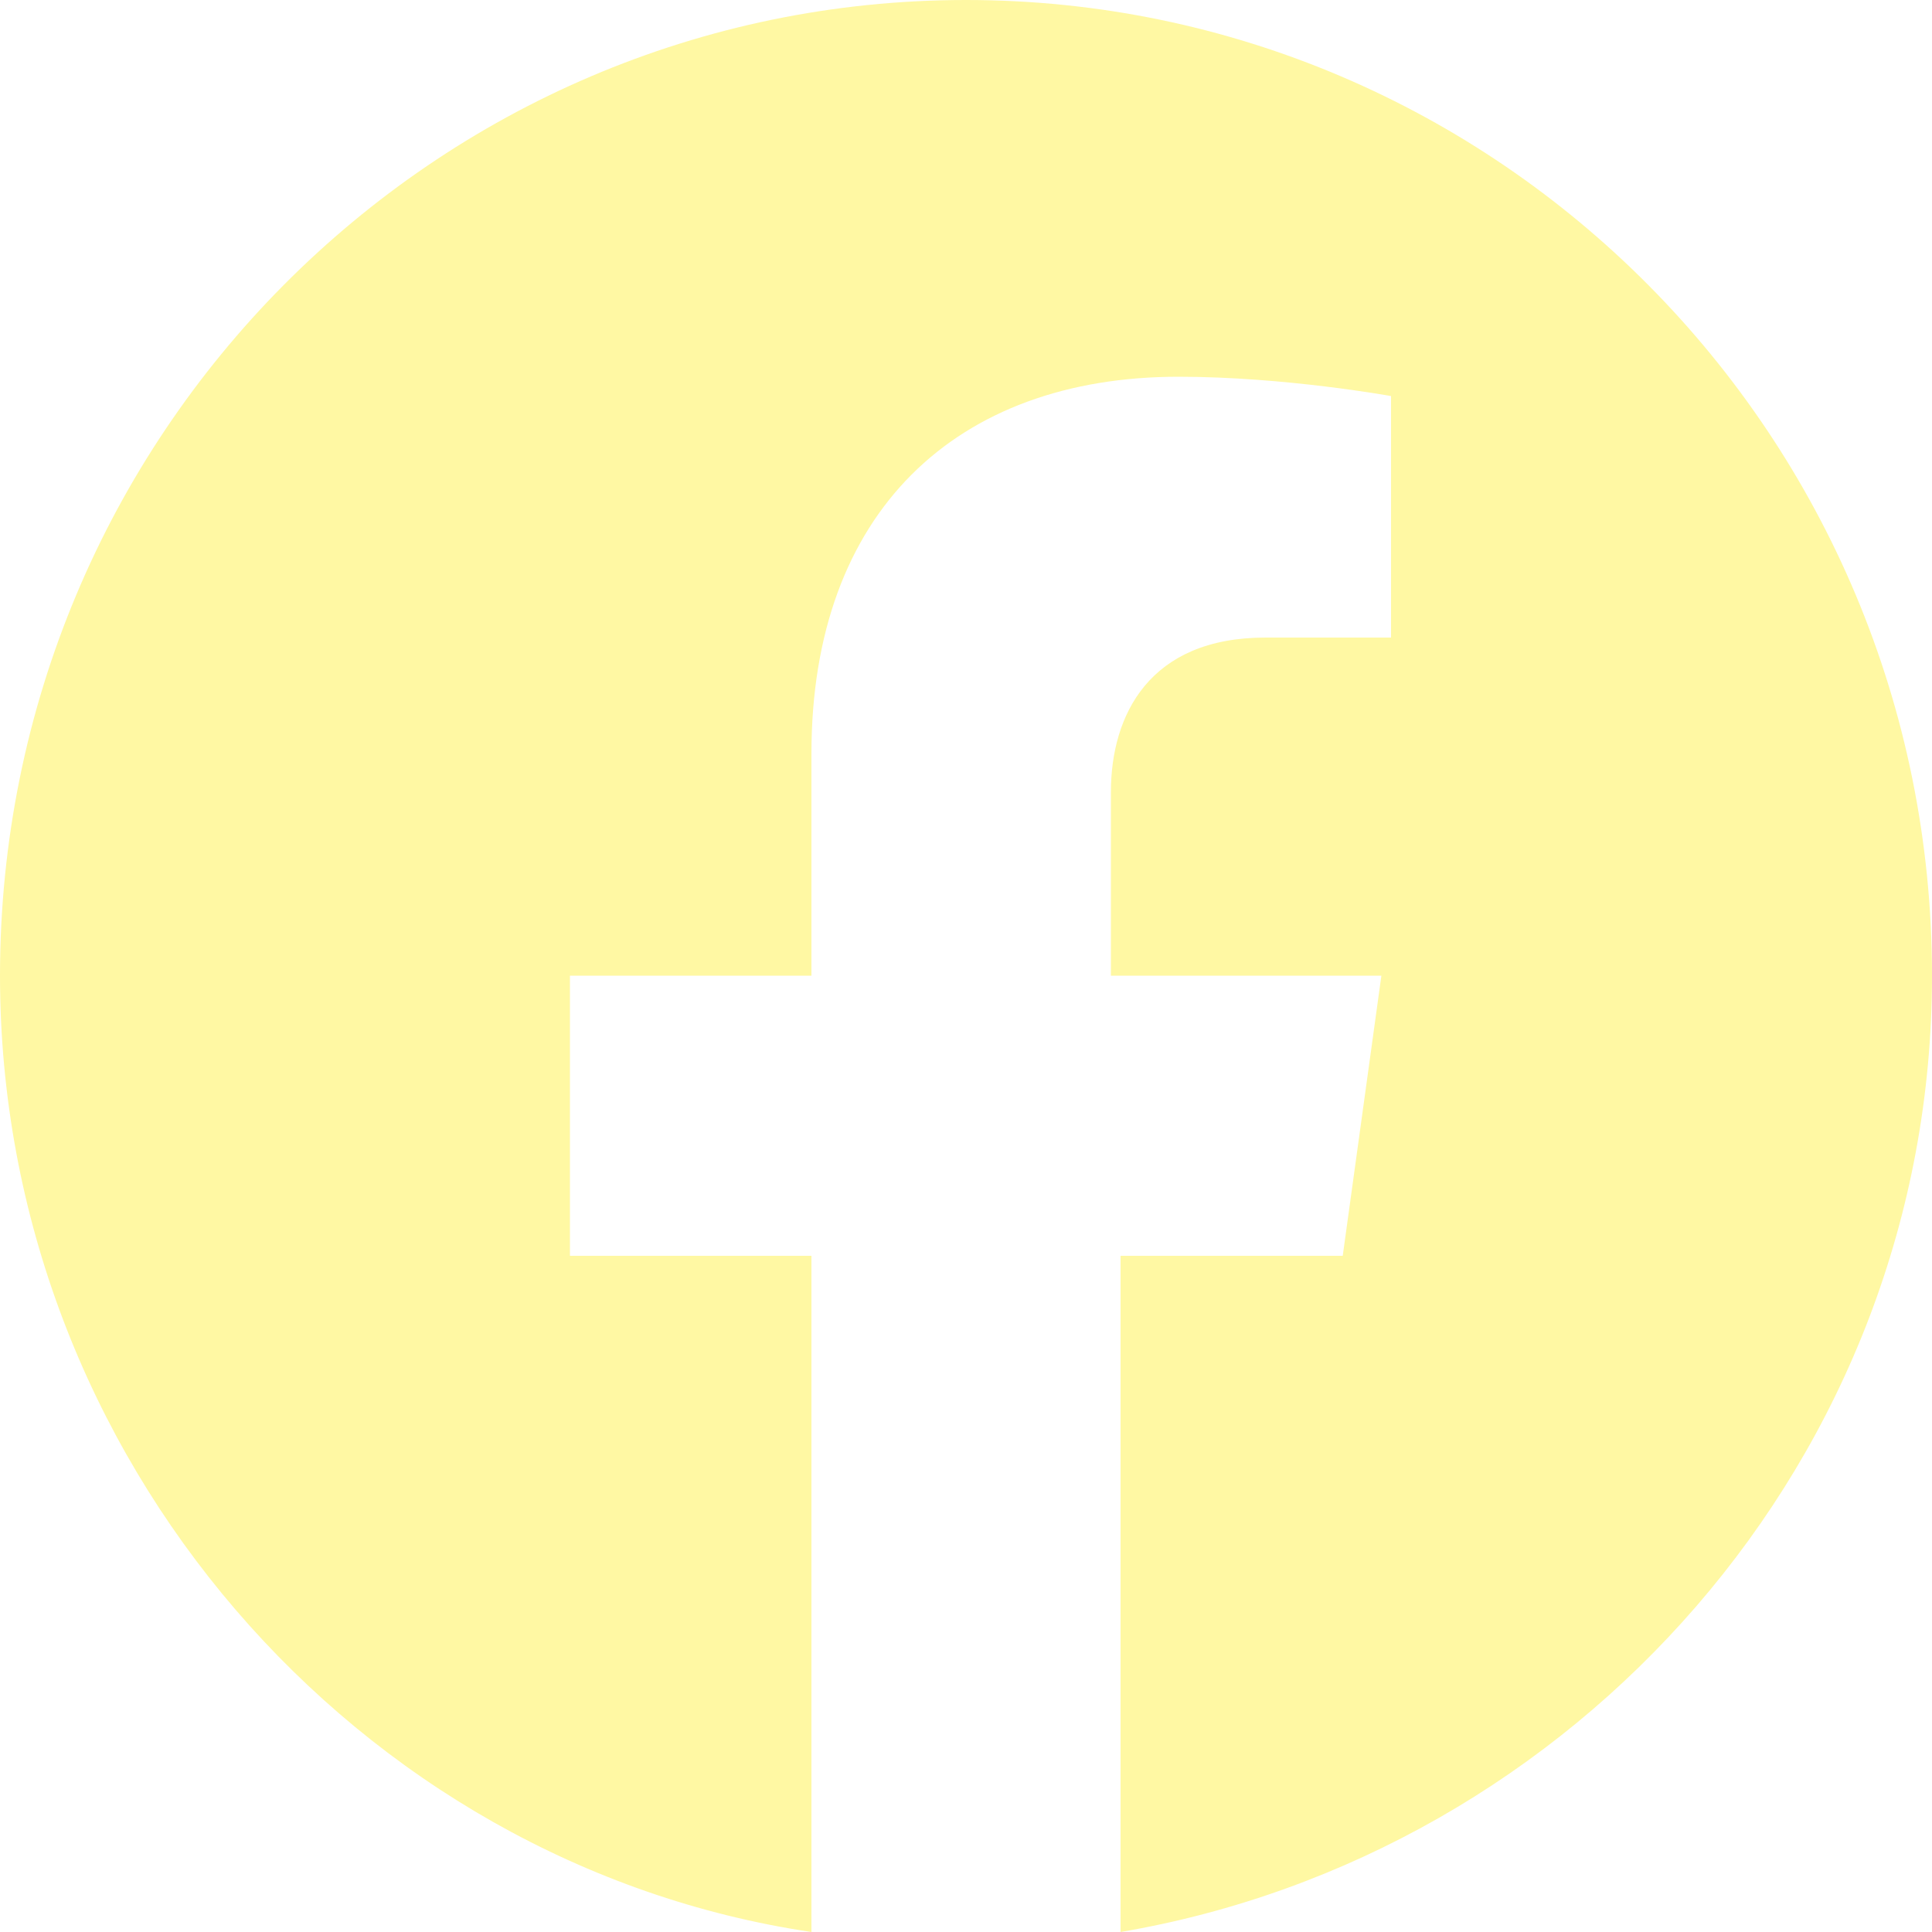
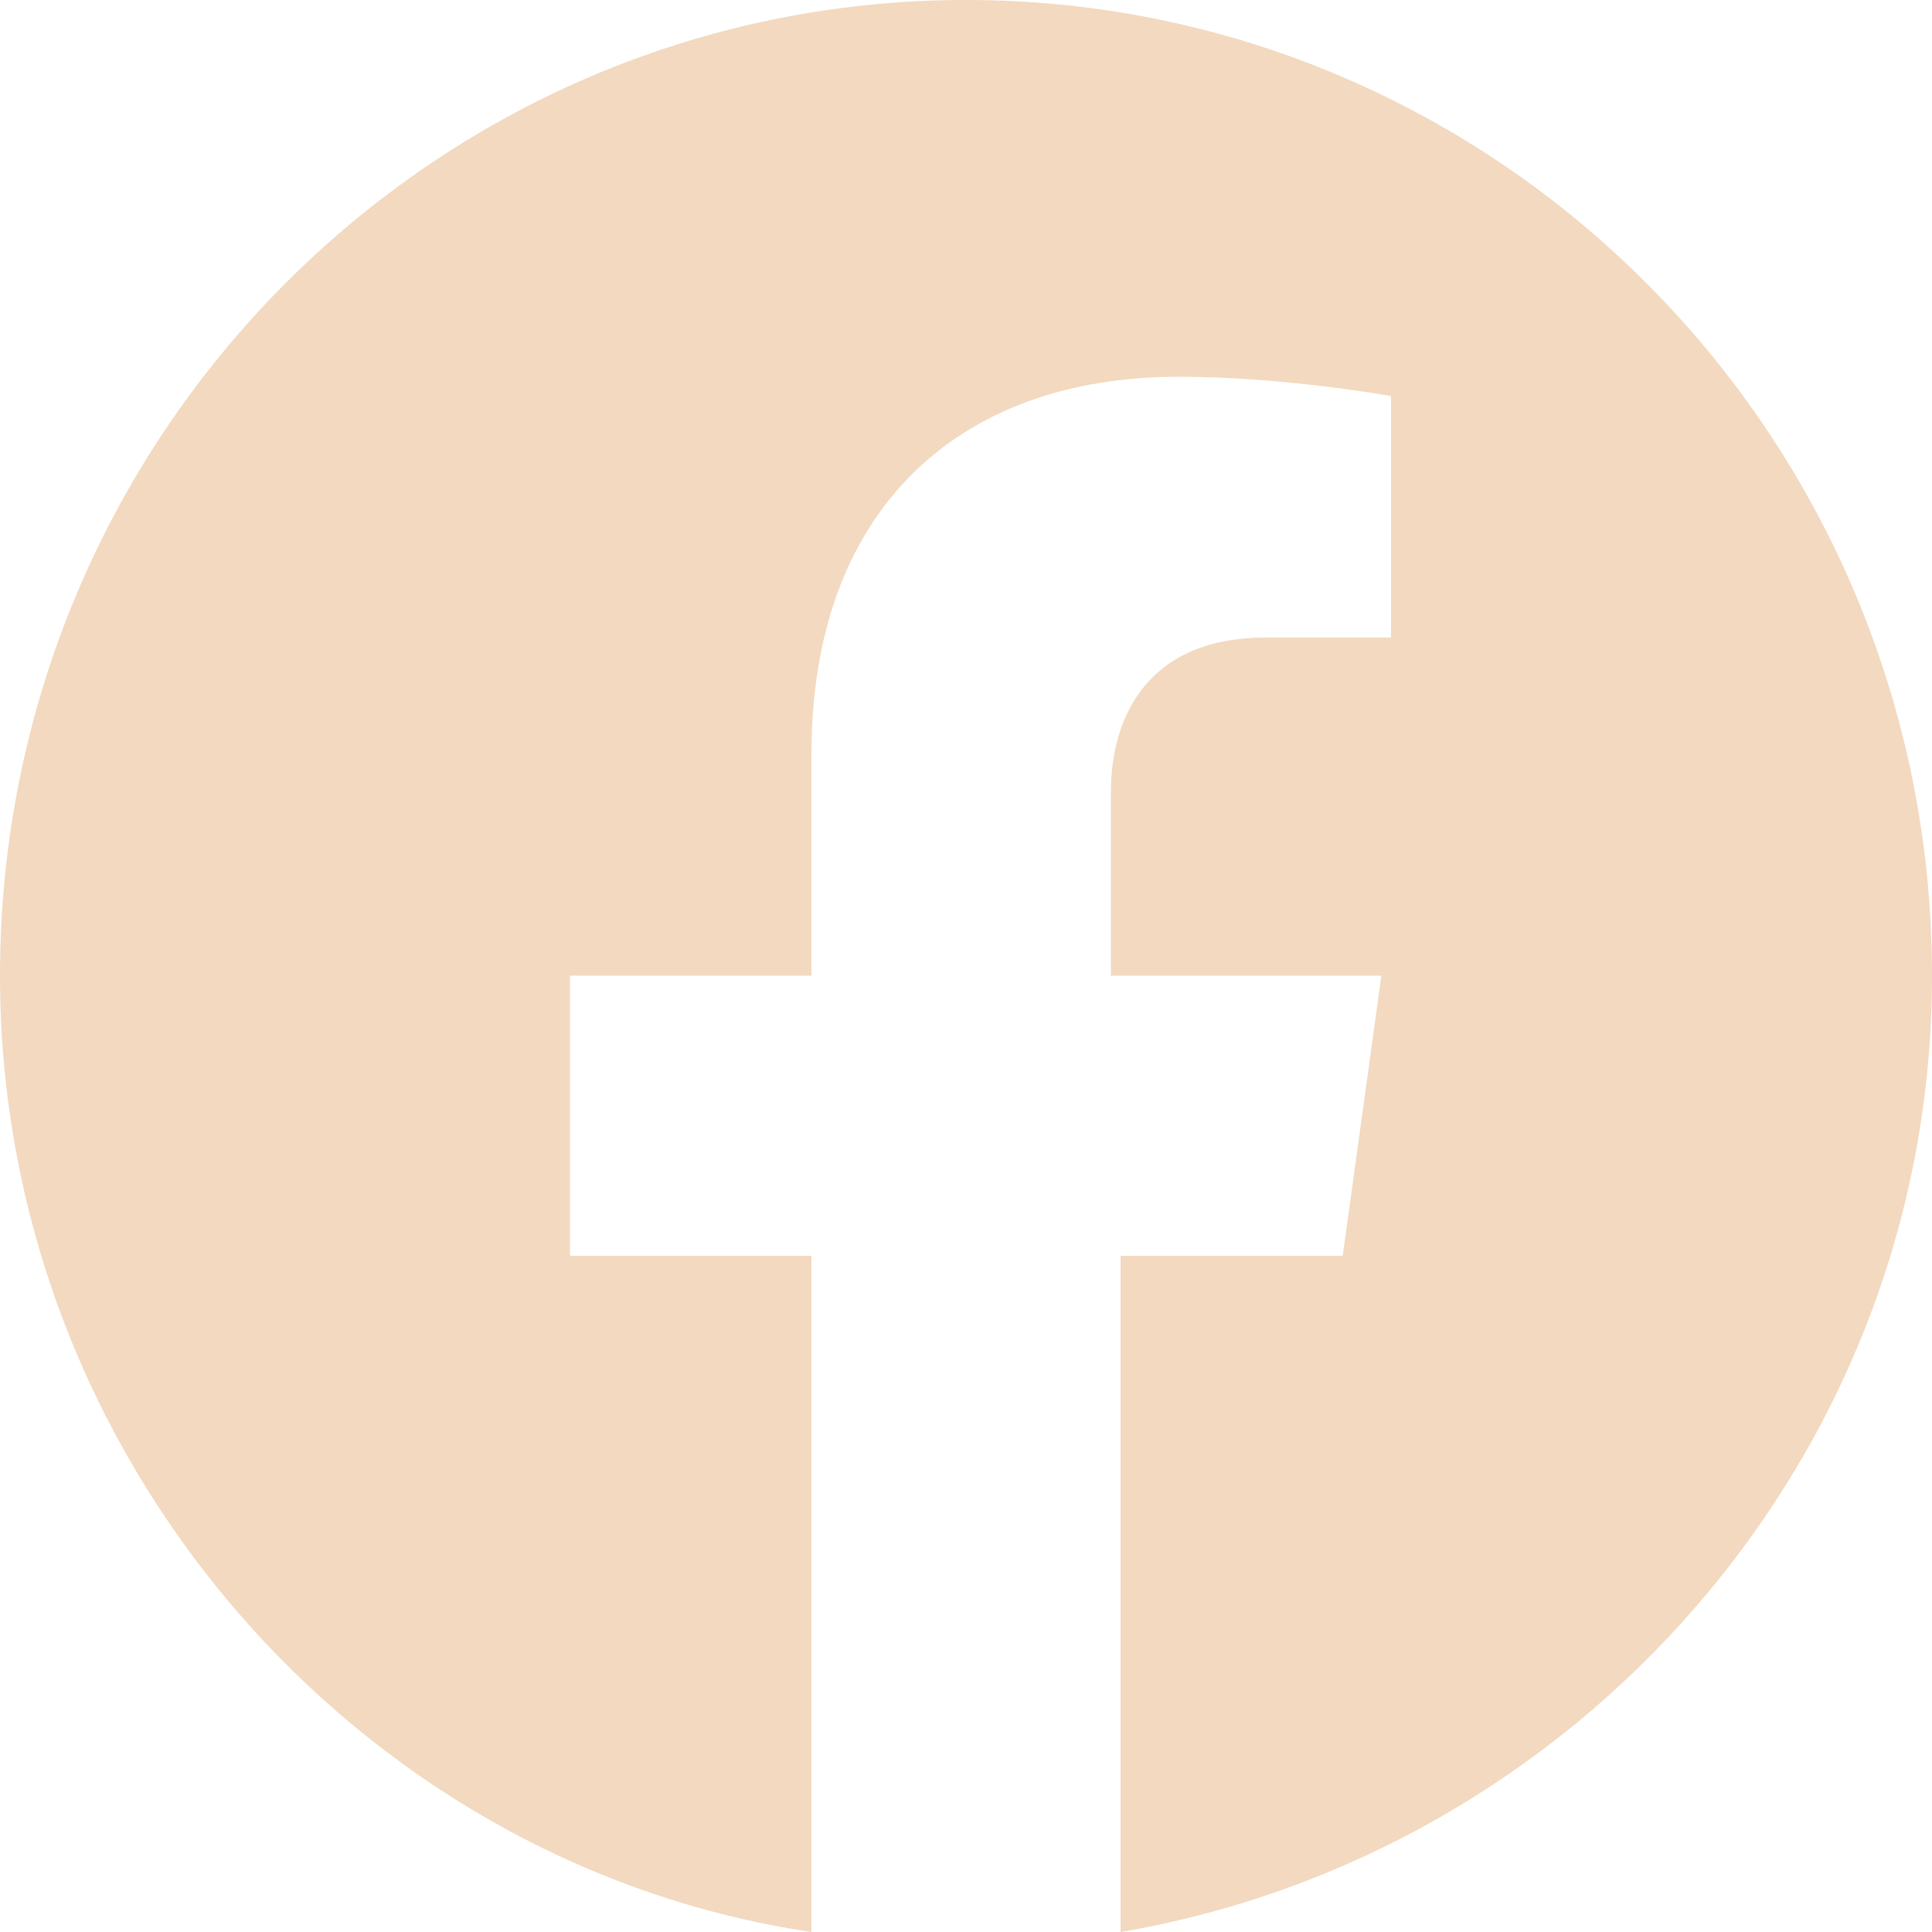
<svg xmlns="http://www.w3.org/2000/svg" version="1.1" id="Layer_1" x="0px" y="0px" viewBox="0 0 20 20" style="enable-background:new 0 0 20 20;" xml:space="preserve">
  <style type="text/css">
- 	.st0{fill:#FFF8A3;}
+ 	.st0{fill:#F2D9BF;}
</style>
  <g id="footer-facebook-_x28_1_x29_">
    <path id="Facebook" class="st0" d="M20,10.1C20,4.5,15.5,0,10,0S0,4.5,0,10.1c0,5,3.7,9.2,8.4,9.9v-7H5.9v-2.9h2.5V7.8   c0-2.5,1.5-3.9,3.8-3.9c1.1,0,2.2,0.2,2.2,0.2v2.5h-1.3c-1.2,0-1.6,0.8-1.6,1.6v1.9h2.8L13.9,13h-2.3v7C16.3,19.2,20,15.1,20,10.1" />
  </g>
</svg>
